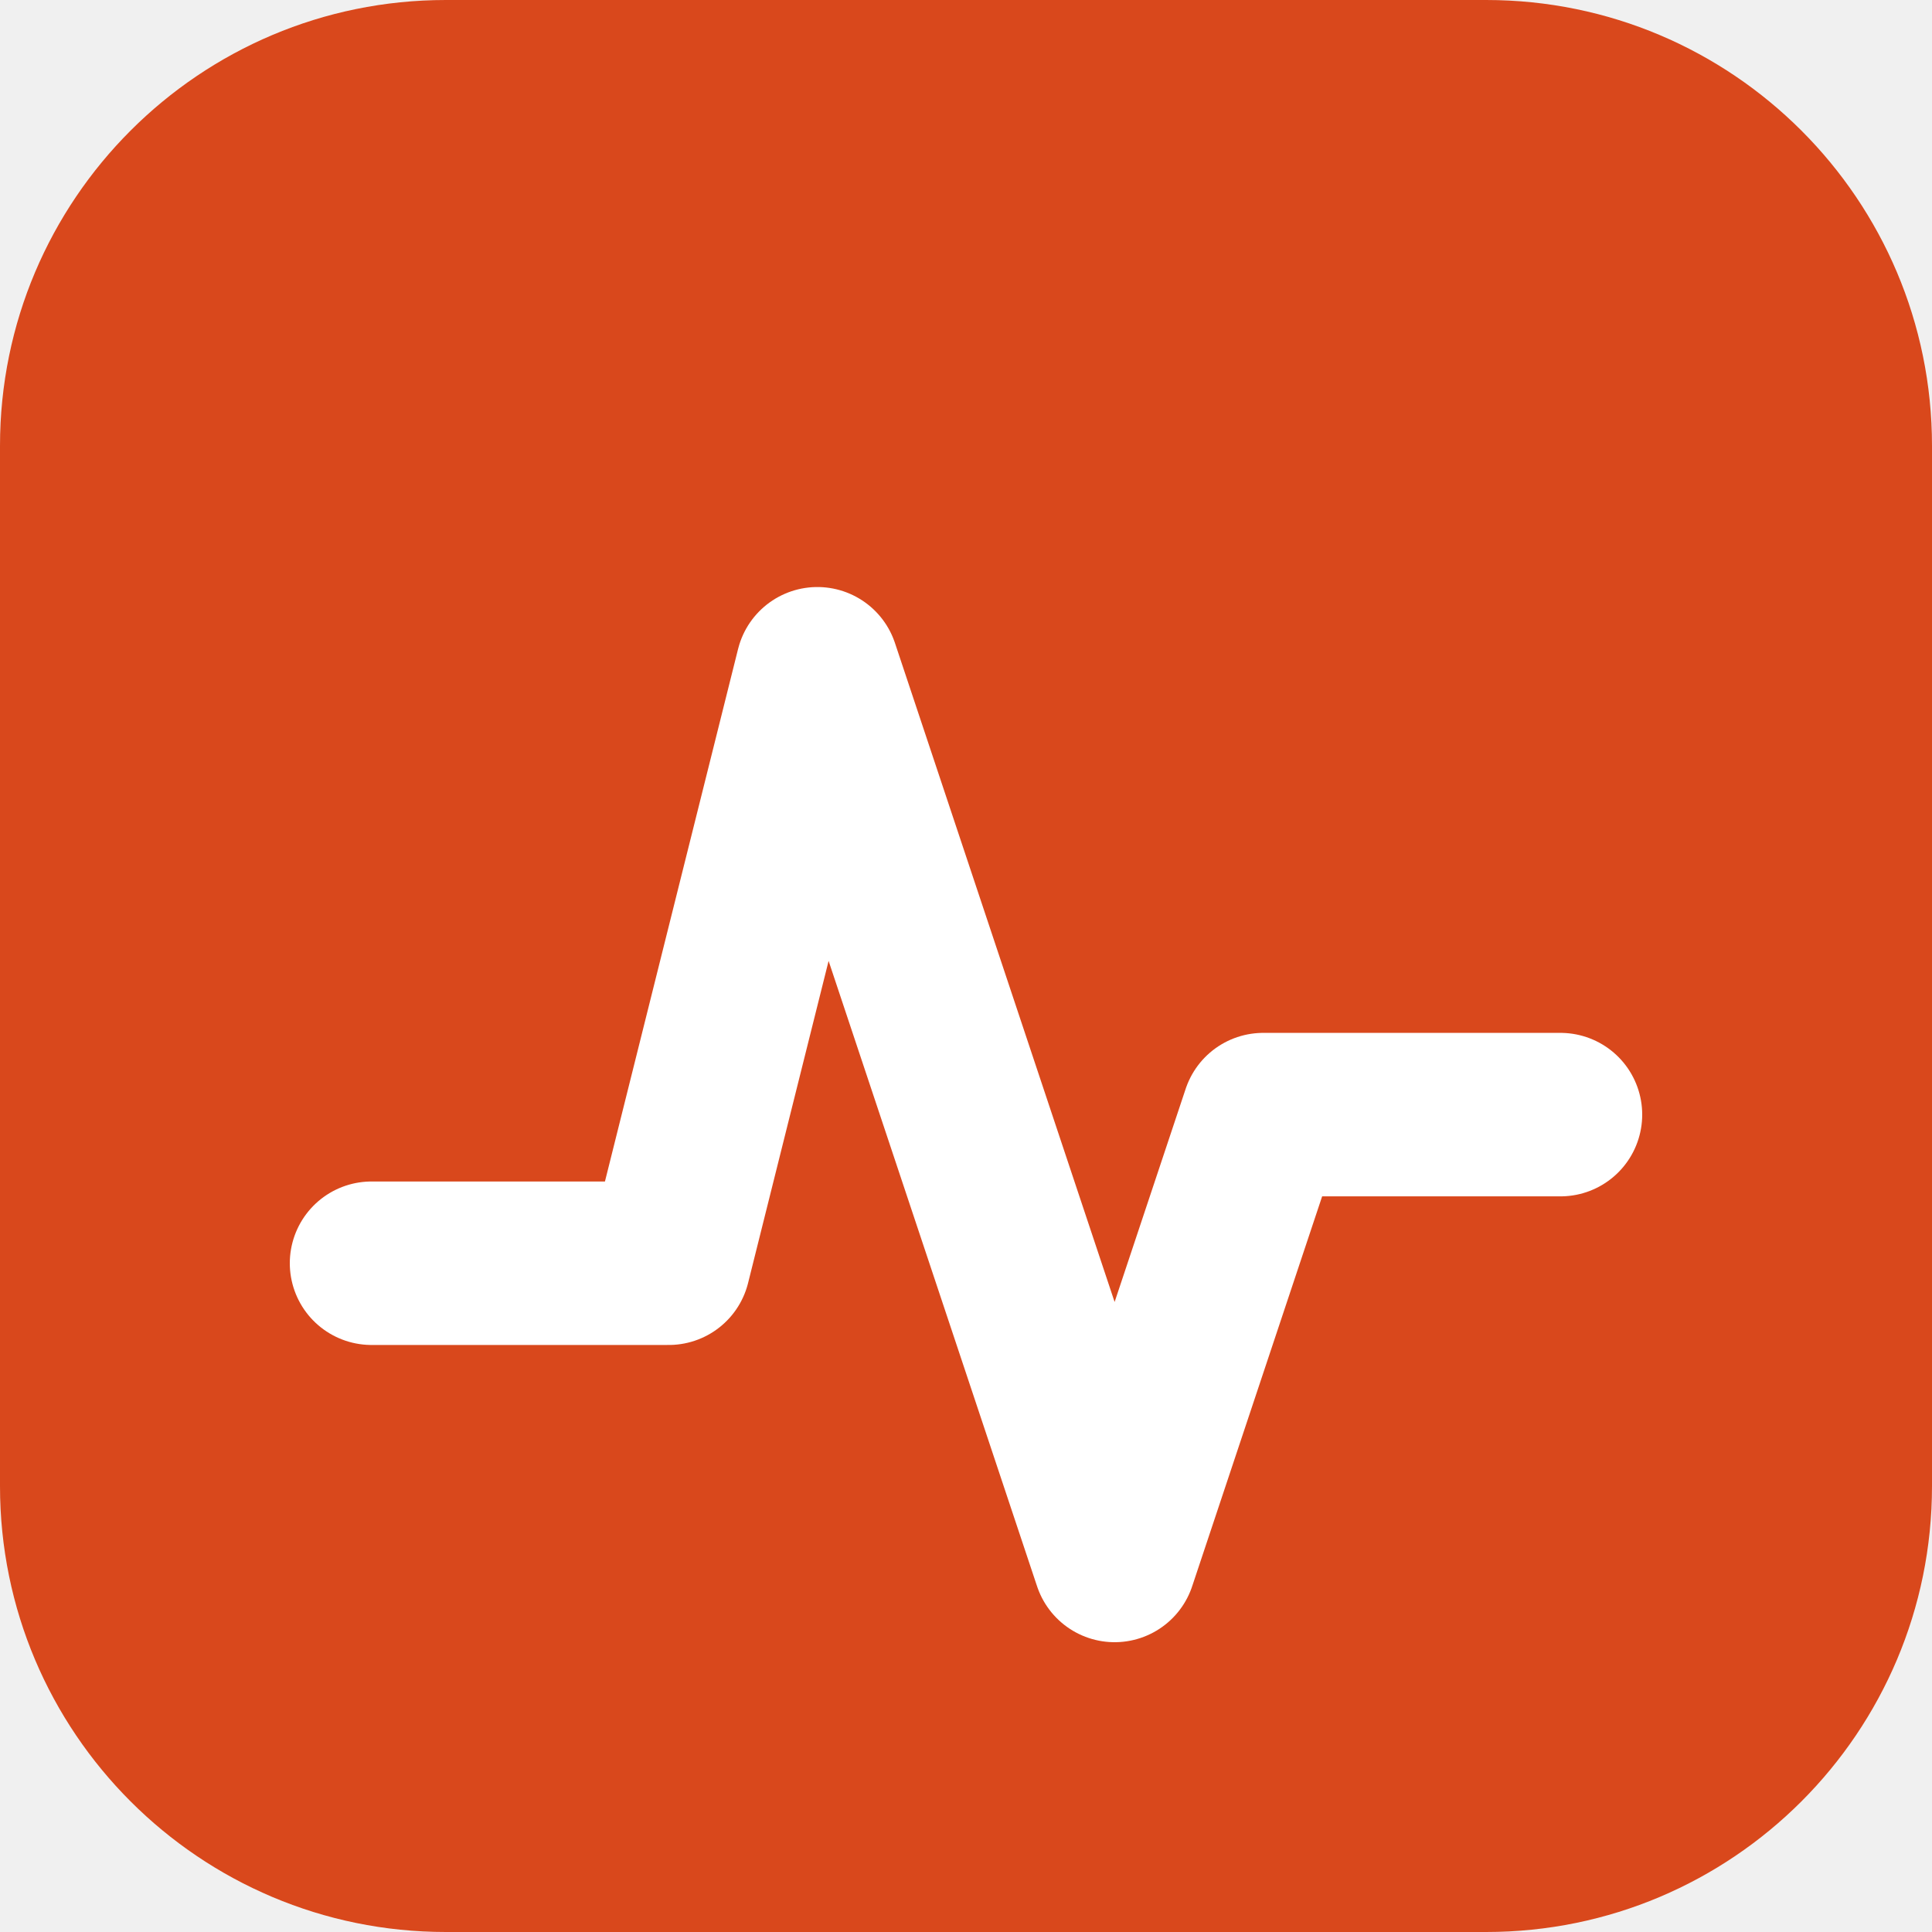
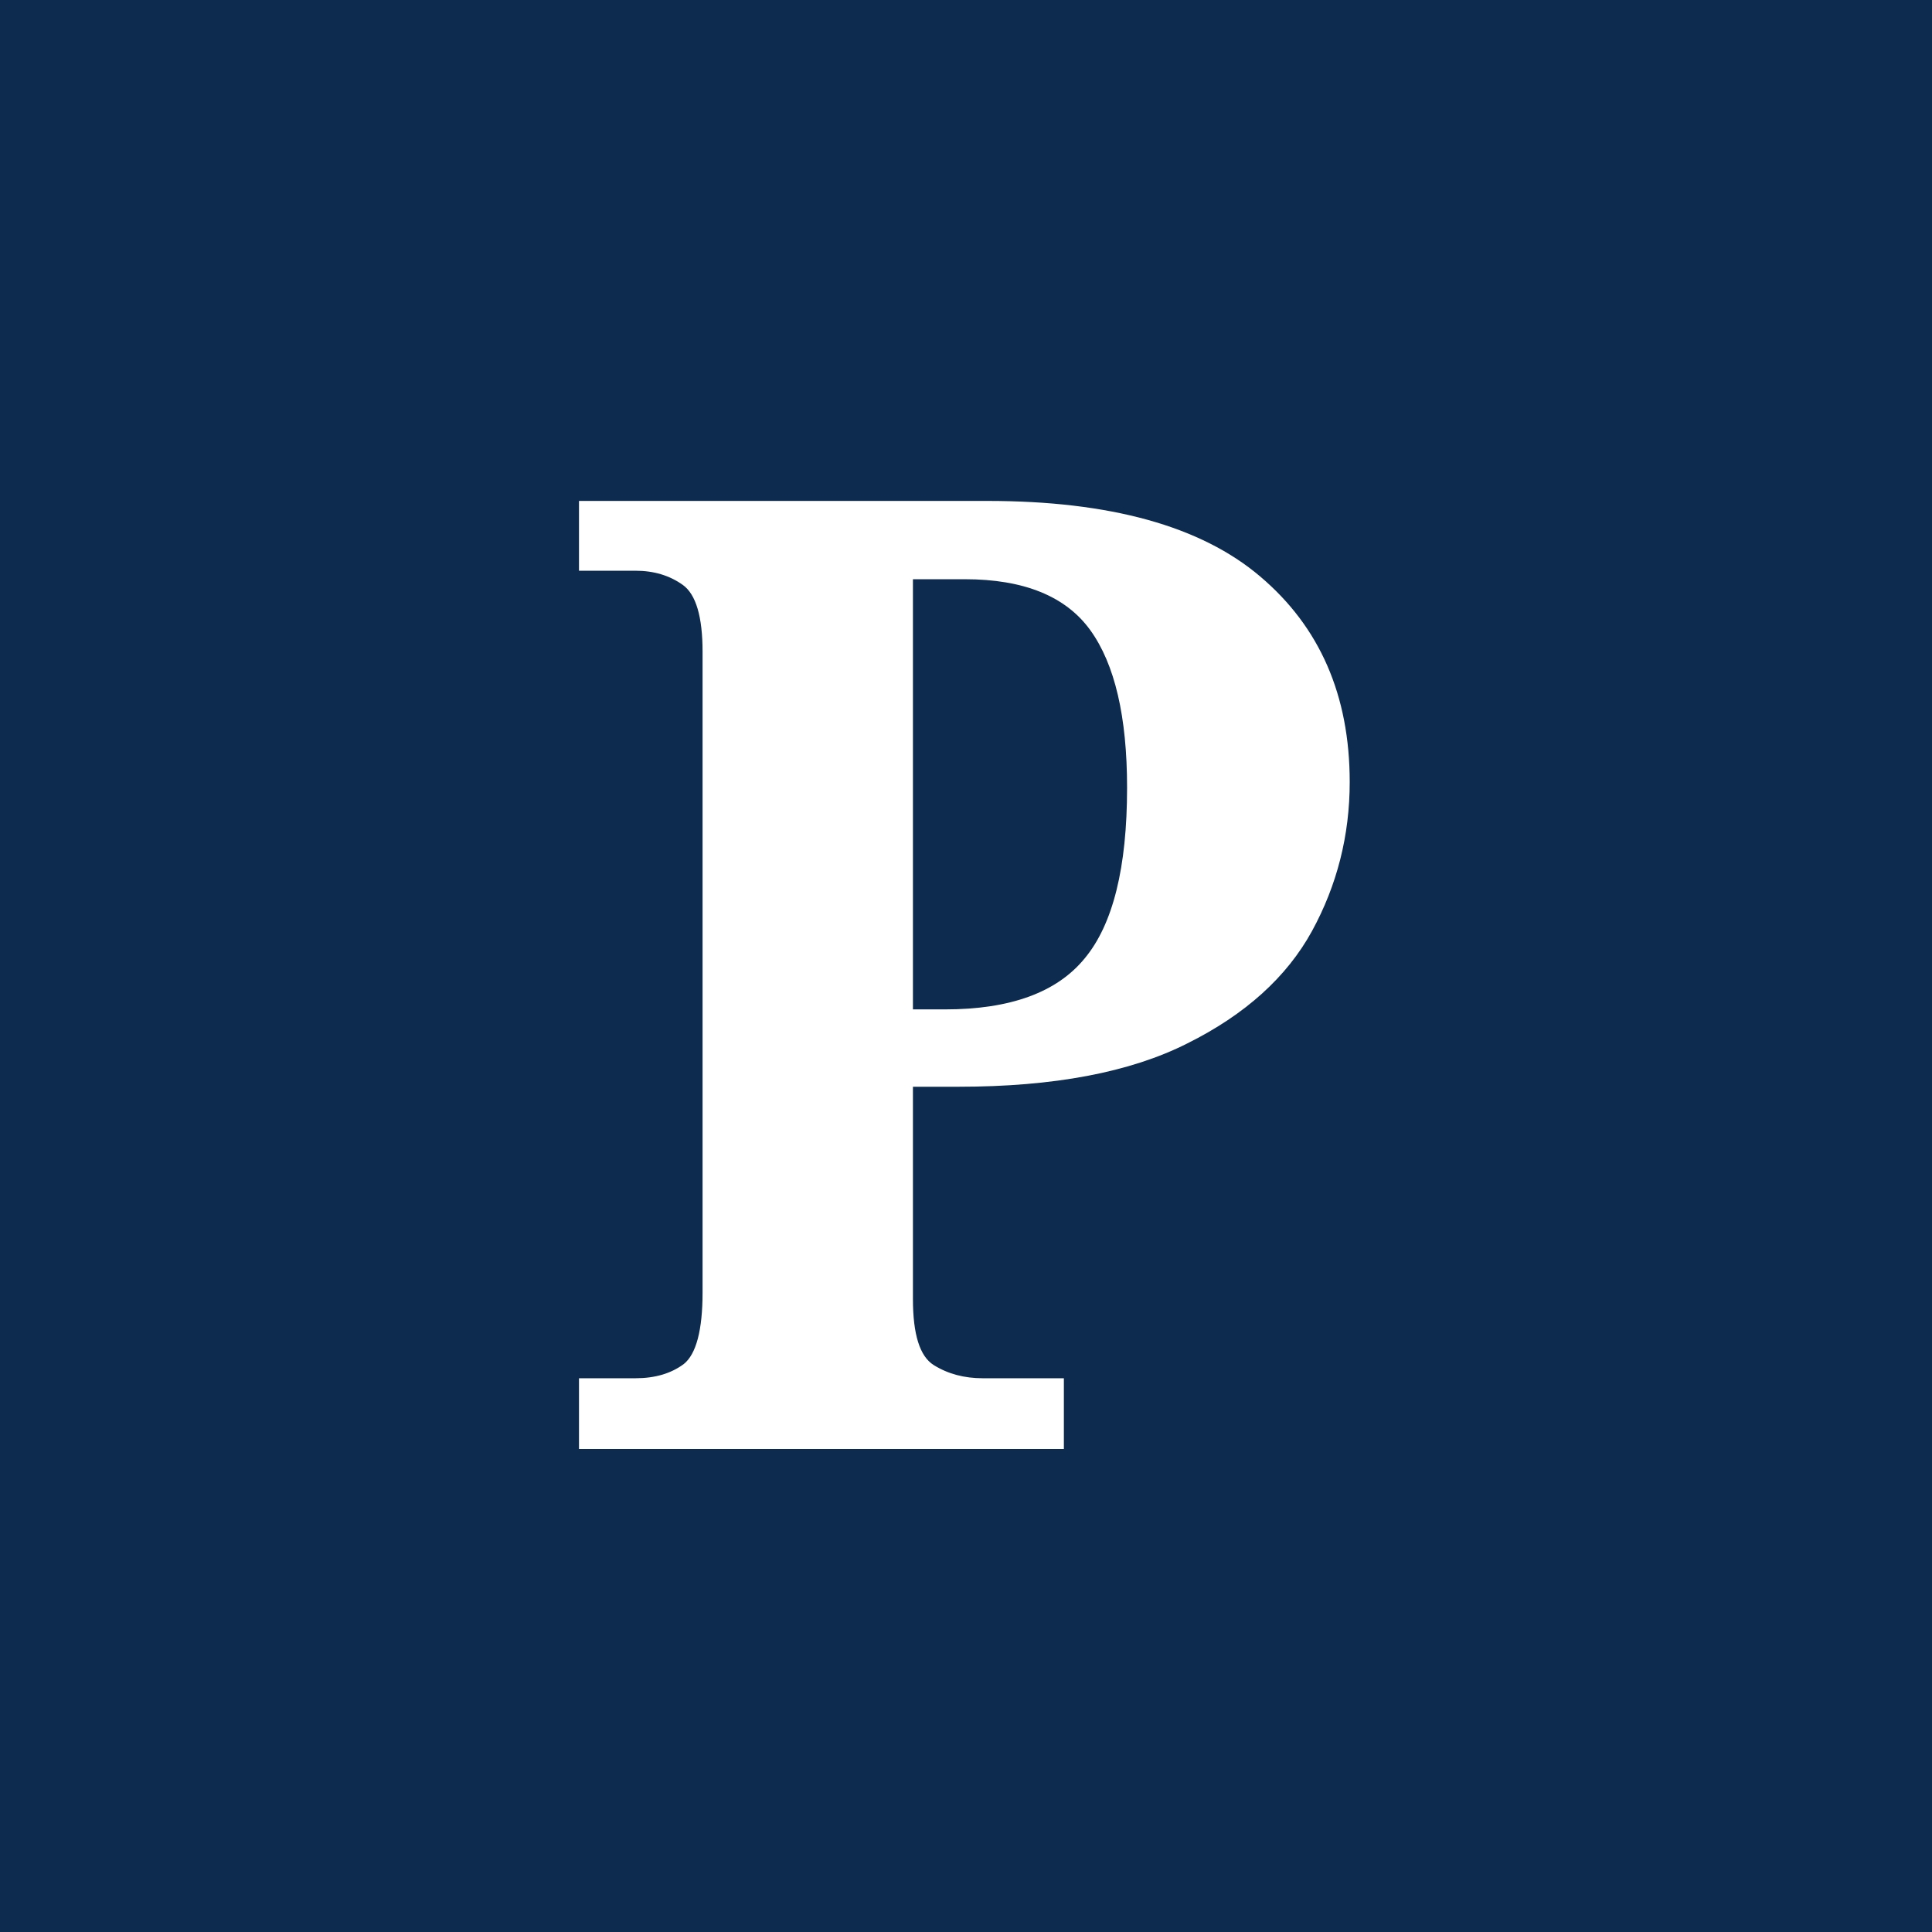
- <svg xmlns="http://www.w3.org/2000/svg" viewBox="0 0 26 26">
-   <rect width="26" height="26" rx="6" fill="#d9481c" />
-   <path d="M5 17h4l2-8 4 12 2-6h4" stroke="#fff" stroke-width="2.2" fill="none" stroke-linecap="round" stroke-linejoin="round" />
+ <svg xmlns="http://www.w3.org/2000/svg" viewBox="0 0 32 32">
+   <rect width="32" height="32" fill="#0d2b4e" />
+   <text x="16" y="24" font-family="Georgia,serif" font-weight="700" font-size="22" fill="#fff" text-anchor="middle">P</text>
</svg>
